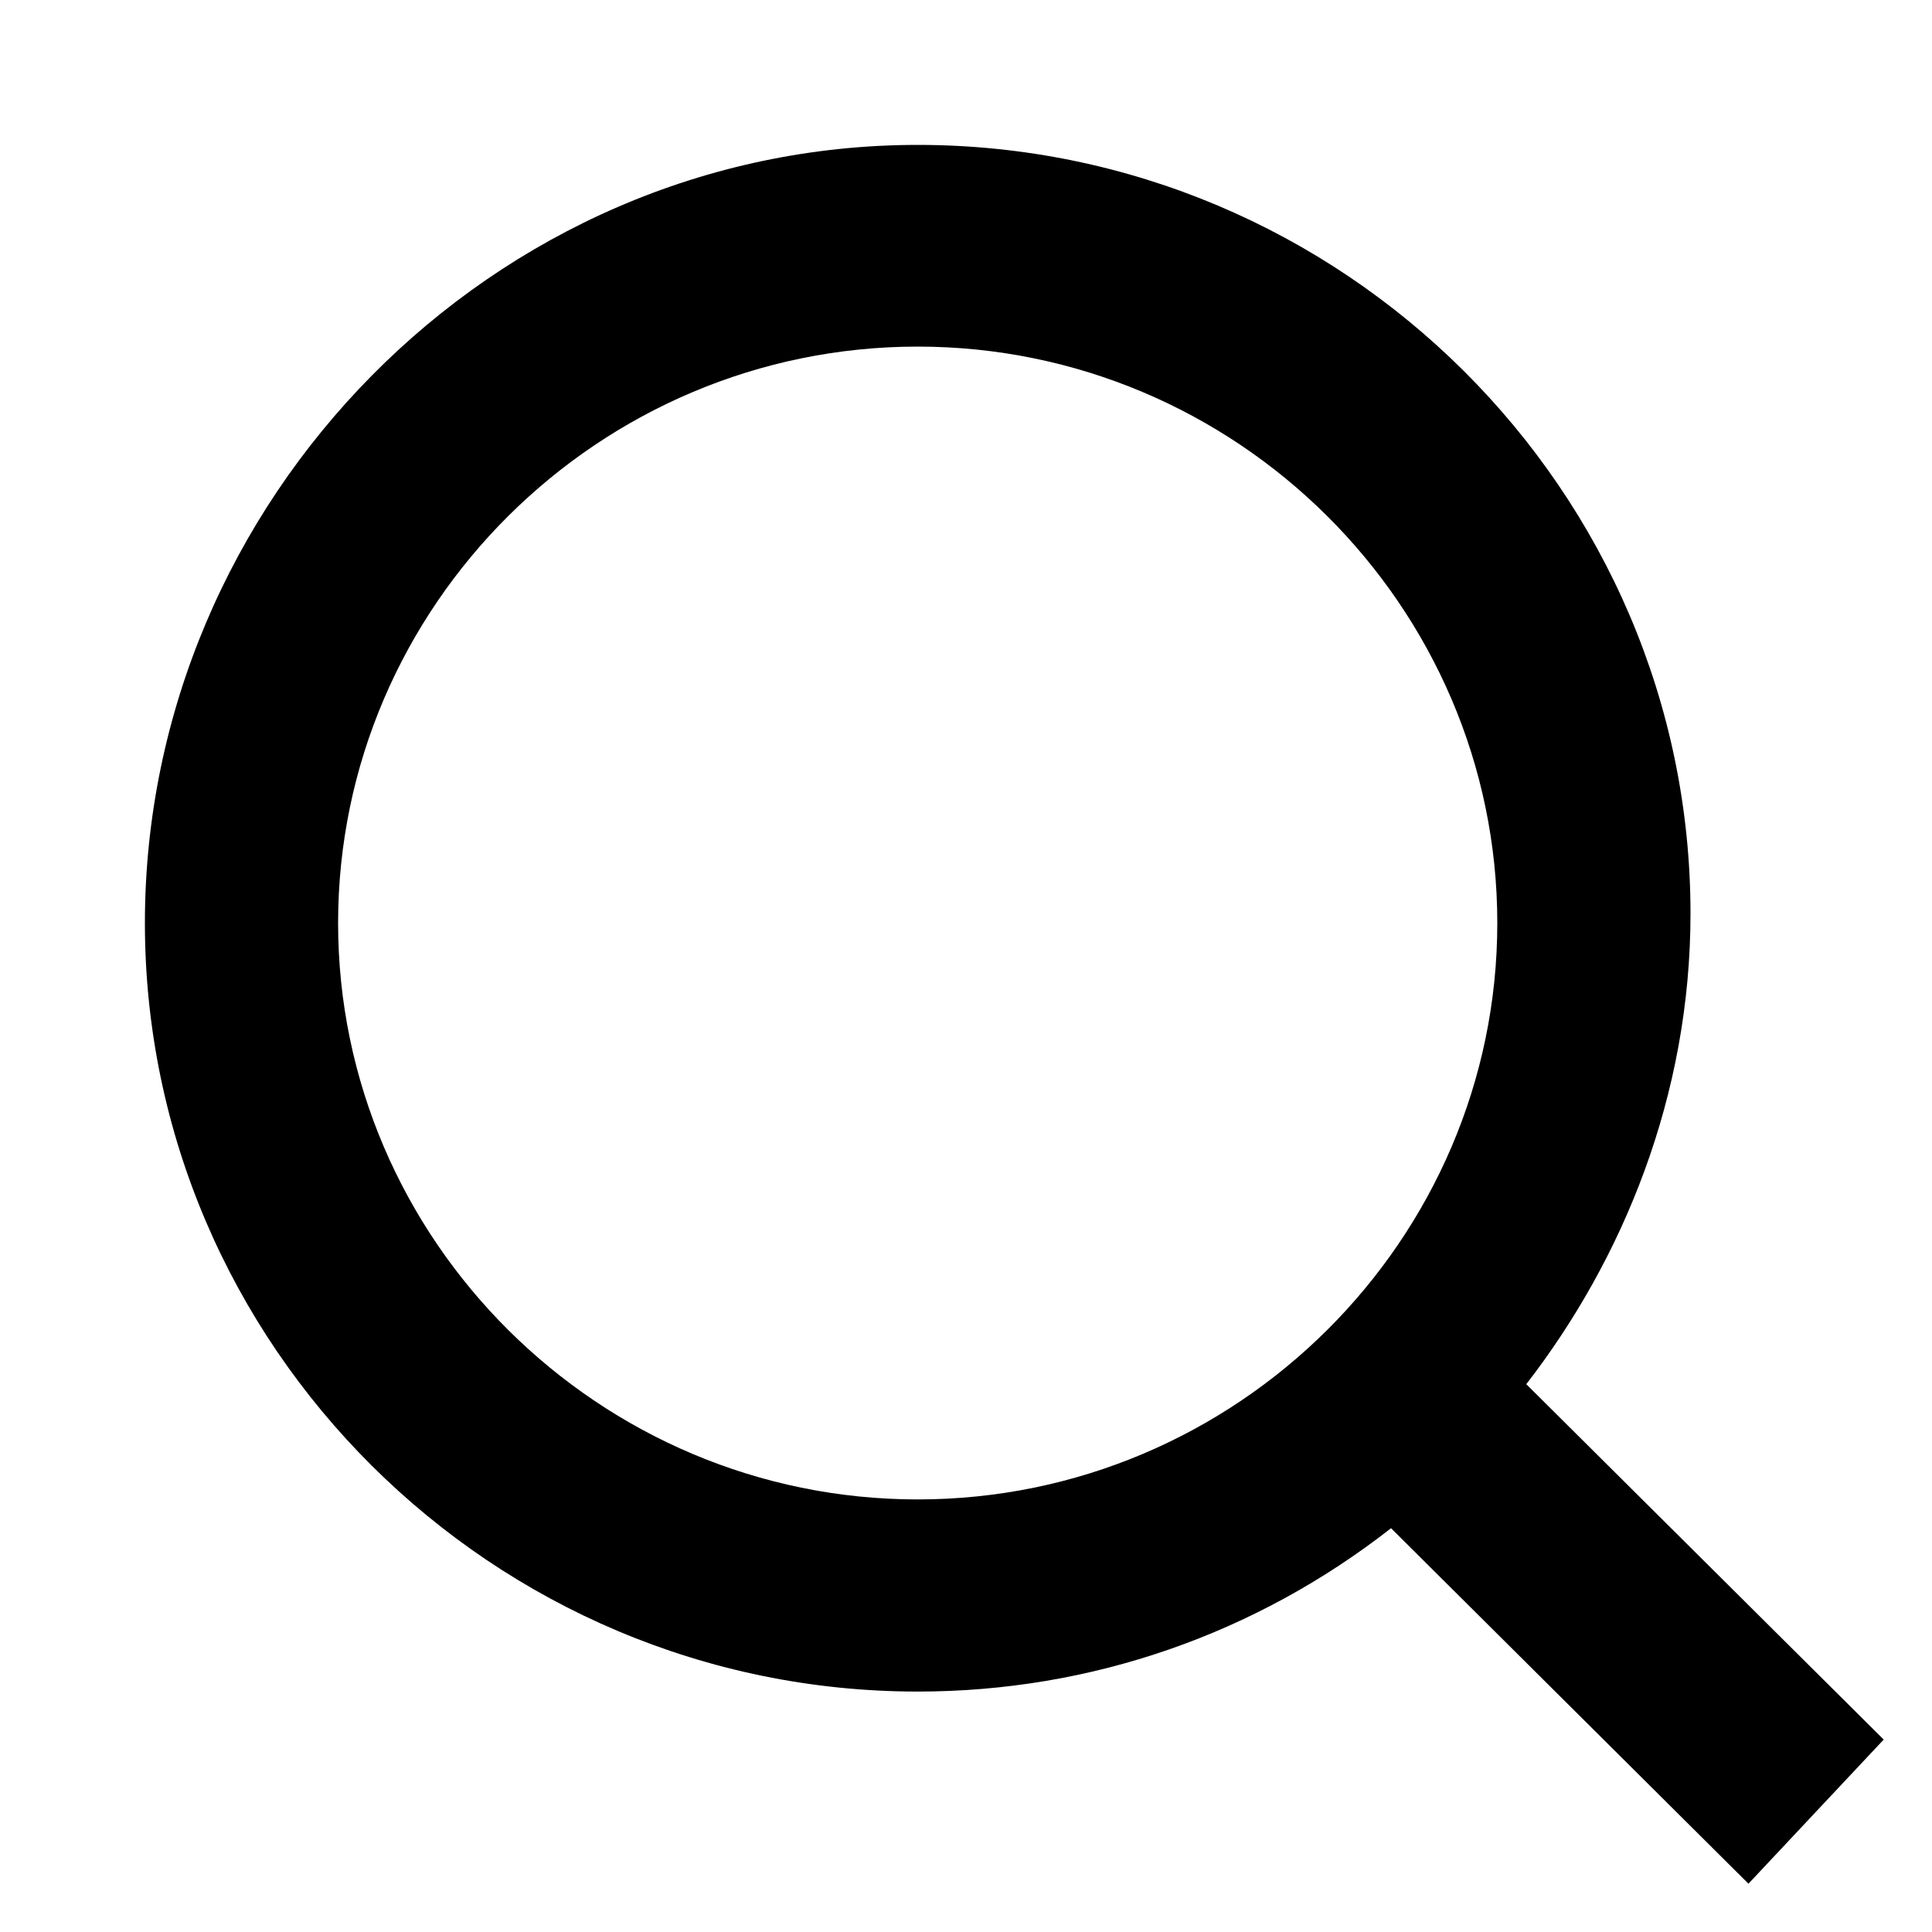
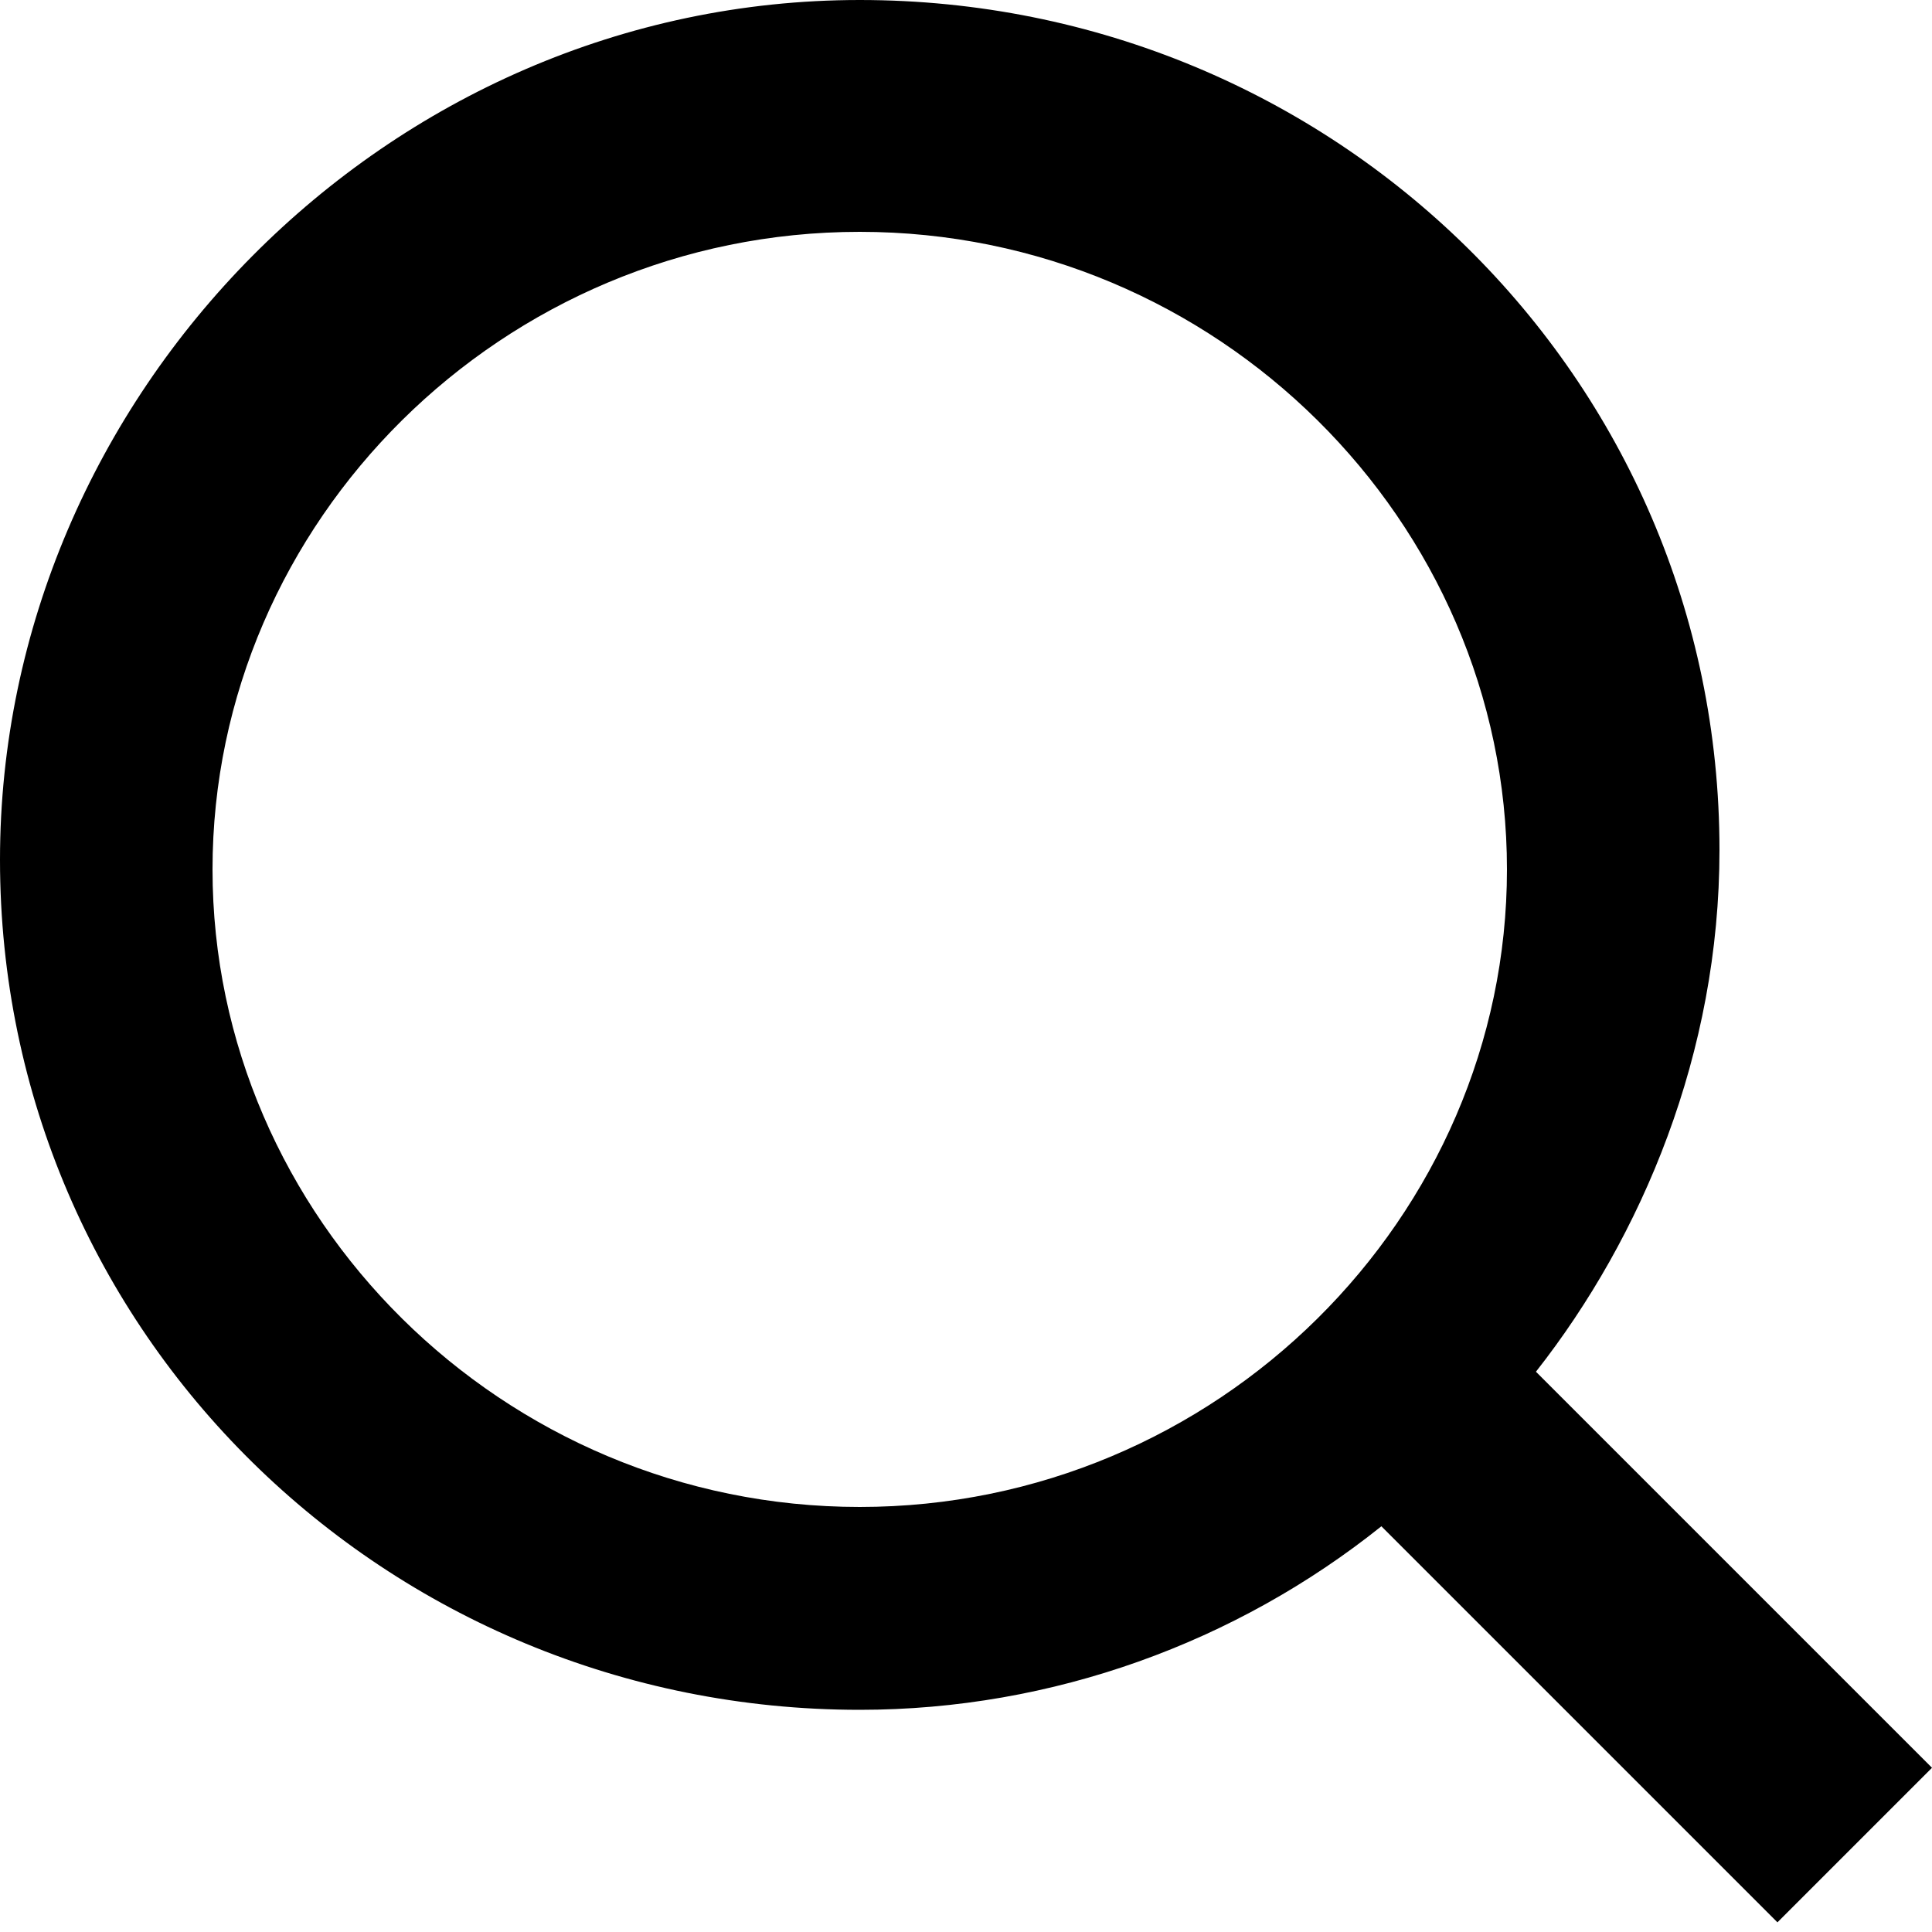
- <svg xmlns="http://www.w3.org/2000/svg" width="20" height="20" viewBox="0 0 20 20" fill="none">
-   <path d="M19.5 18.008L15.8 14.329C16.8 13.036 17.5 11.345 17.5 9.456C17.5 5.08 13.9 1.5 9.5 1.5C5.1 1.5 1.5 5.18 1.5 9.555C1.5 13.931 5.1 17.511 9.5 17.511C11.3 17.511 13 16.914 14.4 15.82L18.1 19.5L19.5 18.008ZM9.5 15.522C6.2 15.522 3.5 12.837 3.5 9.555C3.5 6.273 6.2 3.588 9.5 3.588C12.8 3.588 15.5 6.273 15.5 9.555C15.5 12.837 12.8 15.522 9.5 15.522Z" fill="black" />
+ <svg xmlns="http://www.w3.org/2000/svg" version="1.1" id="Layer_1" x="0px" y="0px" viewBox="0 0 20 20" style="enable-background:new 0 0 20 20;" xml:space="preserve">
+   <path d="M20,18.3l-4.1-4.1c1.1-1.4,1.9-3.3,1.9-5.4c0-4.9-4-8.8-8.9-8.8S0,4.1,0,8.9c0,4.9,4,8.8,8.9,8.8c2,0,3.9-0.7,5.4-1.9  l4.1,4.1L20,18.3z M8.9,15.6c-3.7,0-6.7-3-6.7-6.6c0-3.6,3-6.6,6.7-6.6s6.7,3,6.7,6.6C15.6,12.6,12.6,15.6,8.9,15.6z" />
</svg>
